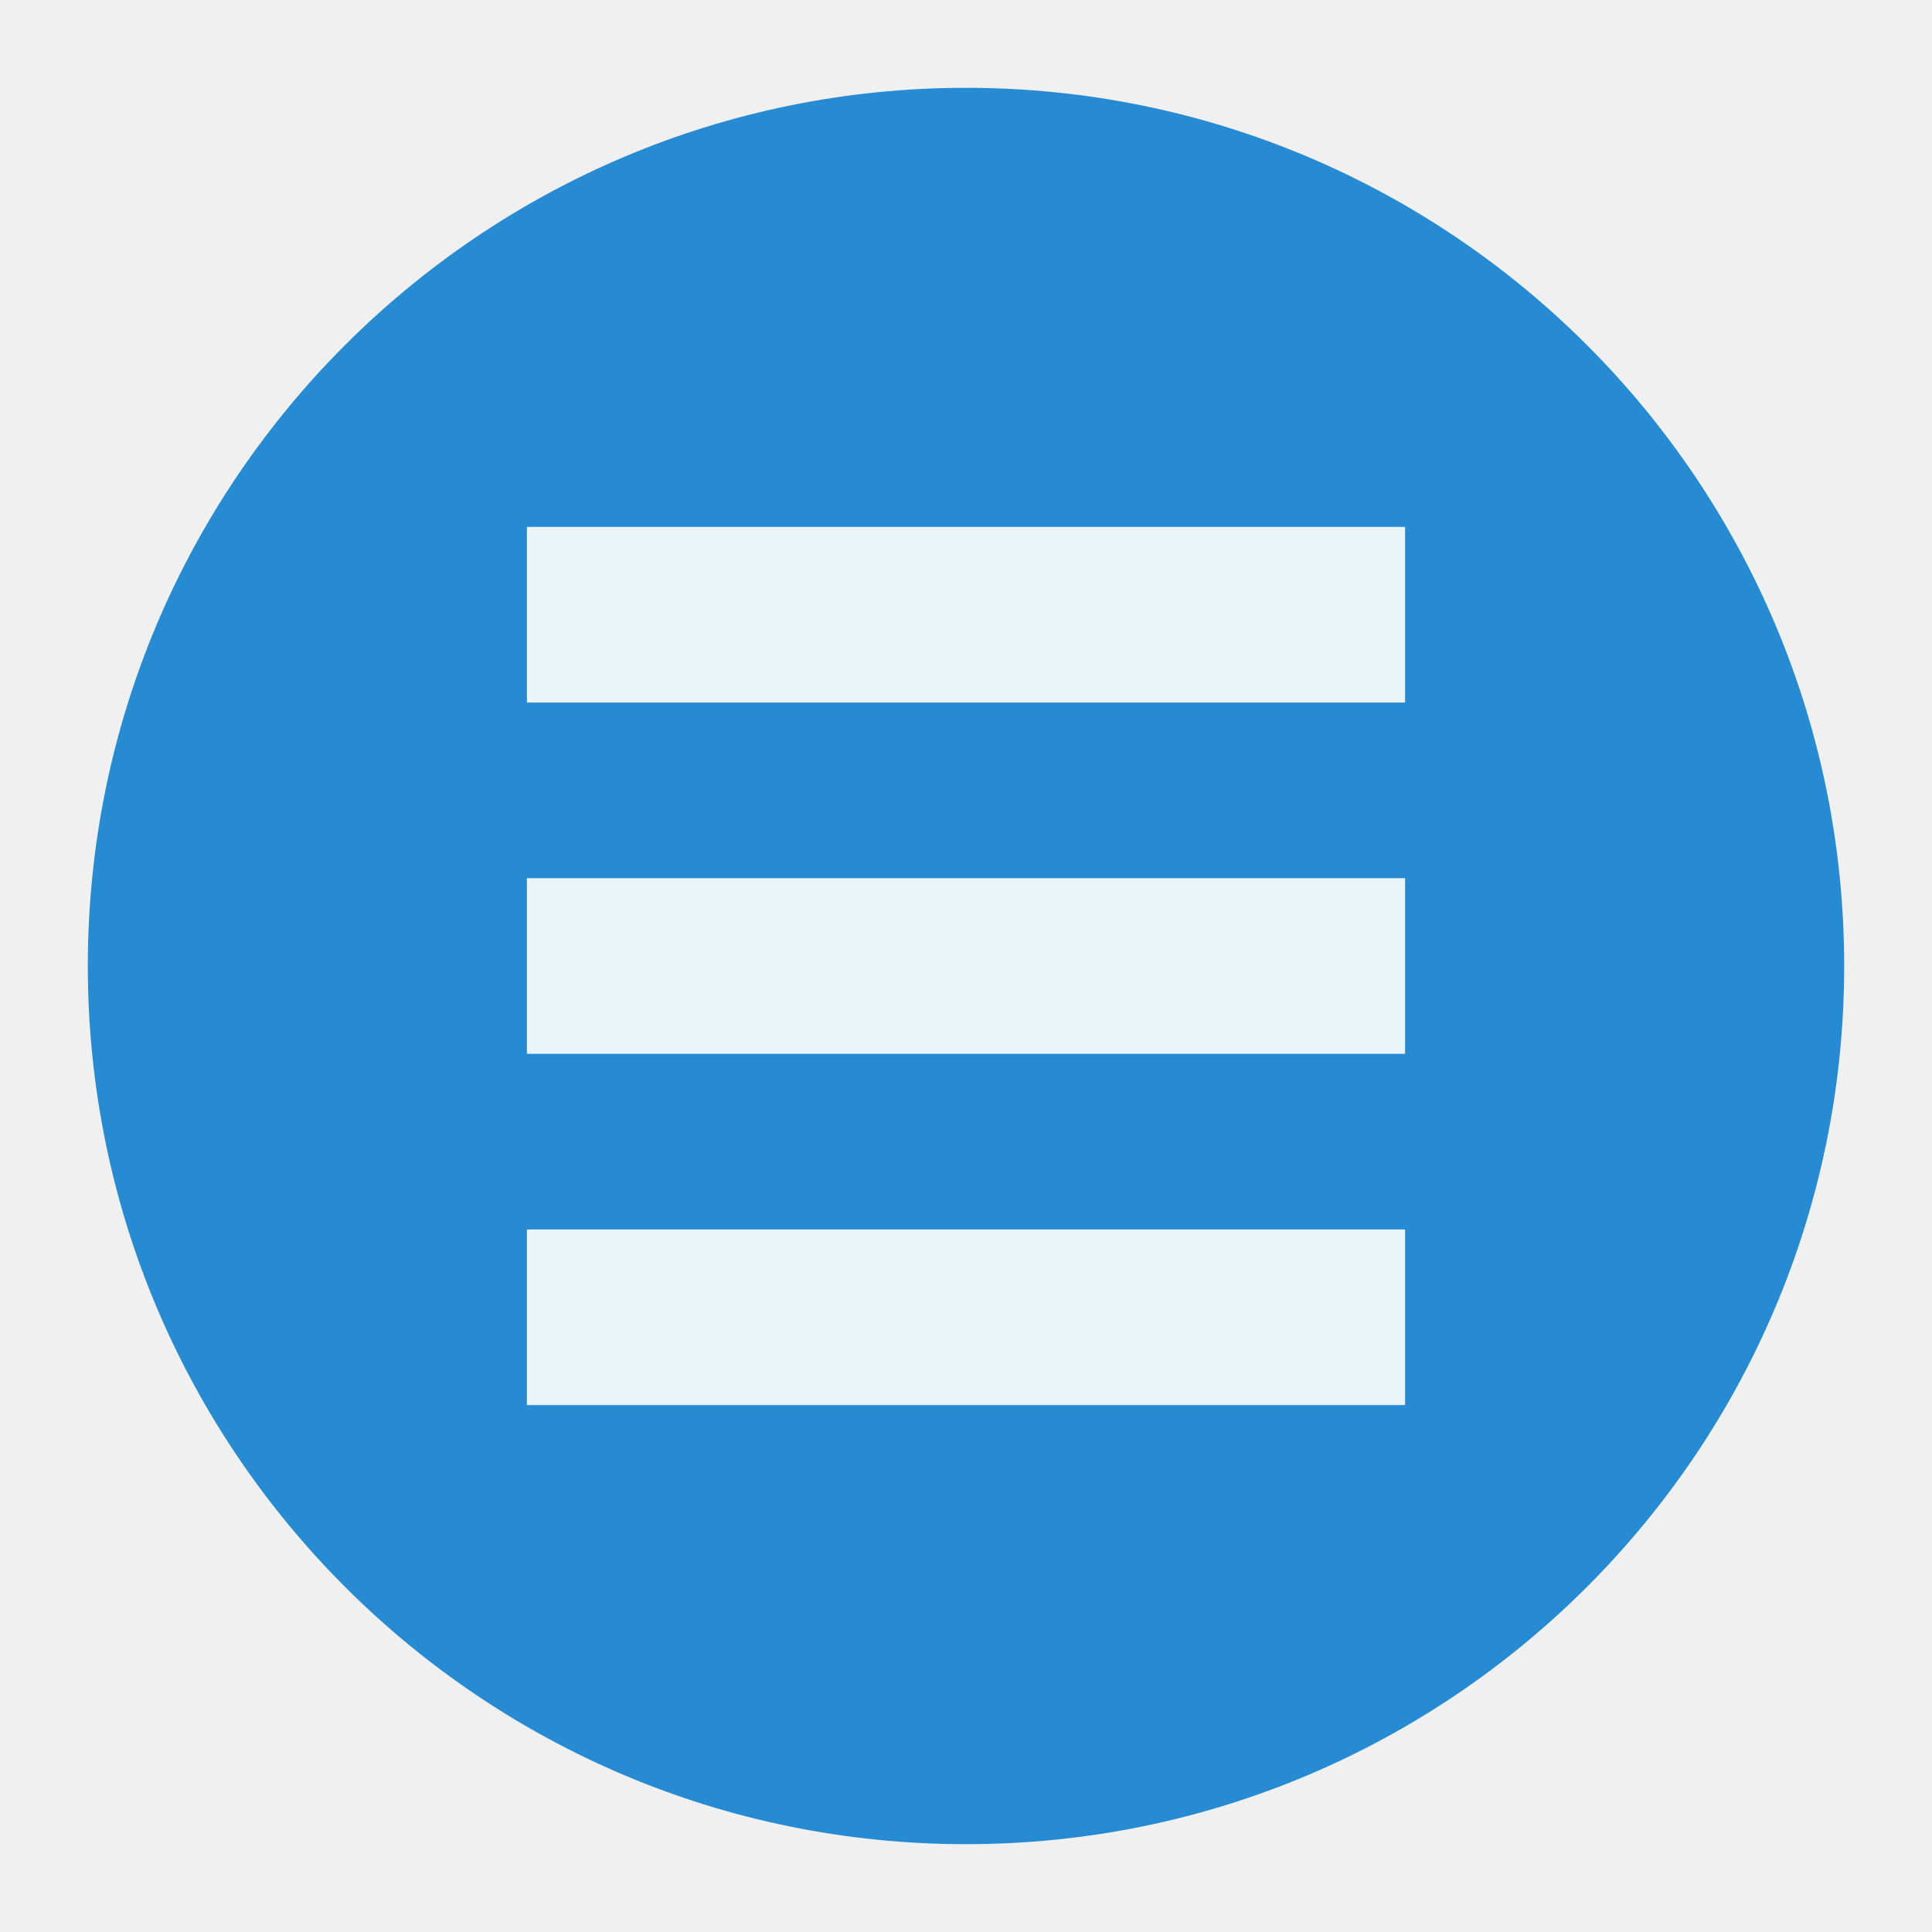
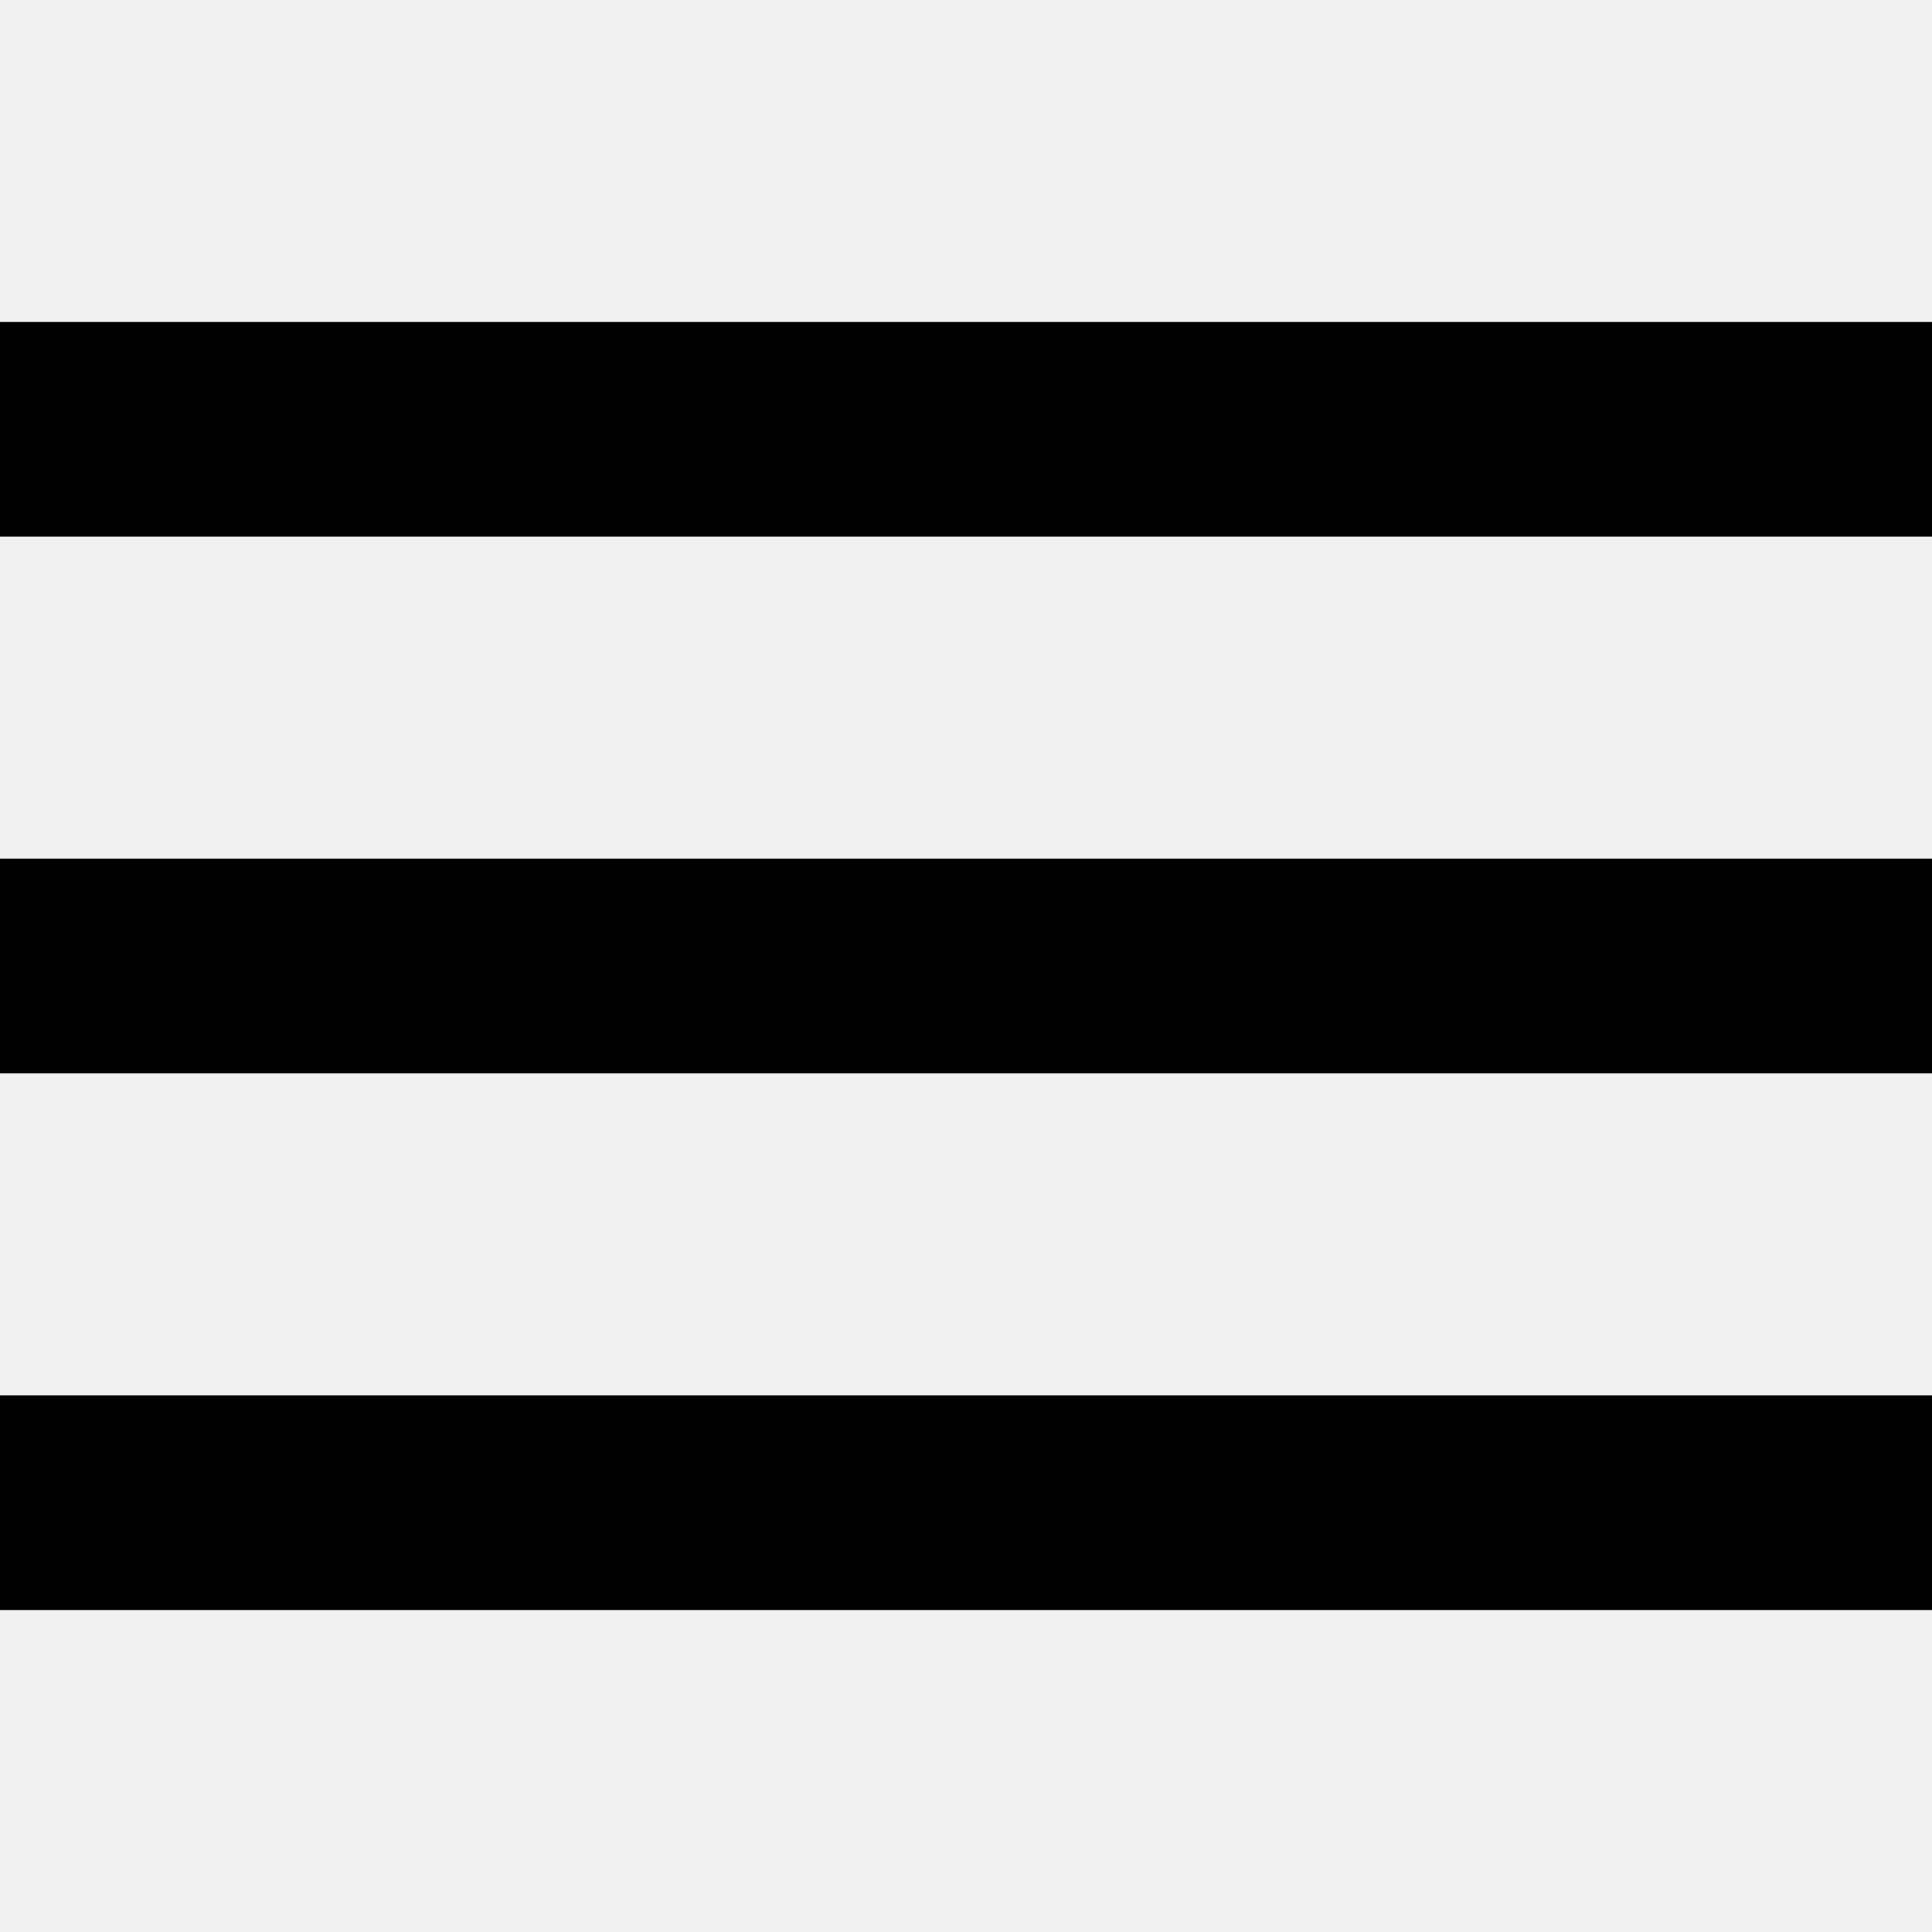
- <svg xmlns="http://www.w3.org/2000/svg" width="22" height="22" viewBox="0 0 22 22">
-   <path style="fill:#268bd2;fill-rule:evenodd" d="M 21,11 C 21,16.522 16.522,21 11,21 5.478,21 1,16.522 1,11 1,5.478 5.478,1 11,1 16.522,1 21,5.478 21,11 z" />
-   <g style="fill:#fff;fill-opacity:.902">
-     <path d="M 6,6 16,6 16,8 6,8 z" />
-     <path d="m 6,10 10,0 0,2 -10,0 z" />
-     <path d="m 6,14 10,0 0,2 -10,0 z" />
+ <svg xmlns="http://www.w3.org/2000/svg" version="1.1" id="Capa_1" x="0px" y="0px" width="459px" height="459px" viewBox="0 0 459 459" style="enable-background:new 0 0 459 459;" xml:space="preserve">
+   <g>
+     <g id="menu">
+       <path d="M0,382.5h459v-51H0V382.5z M0,255h459v-51H0V255z M0,76.5v51h459v-51H0z" />
+     </g>
  </g>
+   <g>
+ </g>
+   <g>
+ </g>
+   <g>
+ </g>
+   <g>
+ </g>
+   <g>
+ </g>
+   <g>
+ </g>
+   <g>
+ </g>
+   <g>
+ </g>
+   <g>
+ </g>
+   <g>
+ </g>
+   <g>
+ </g>
+   <g>
+ </g>
+   <g>
+ </g>
+   <g>
+ </g>
+   <g>
+ </g>
</svg>
